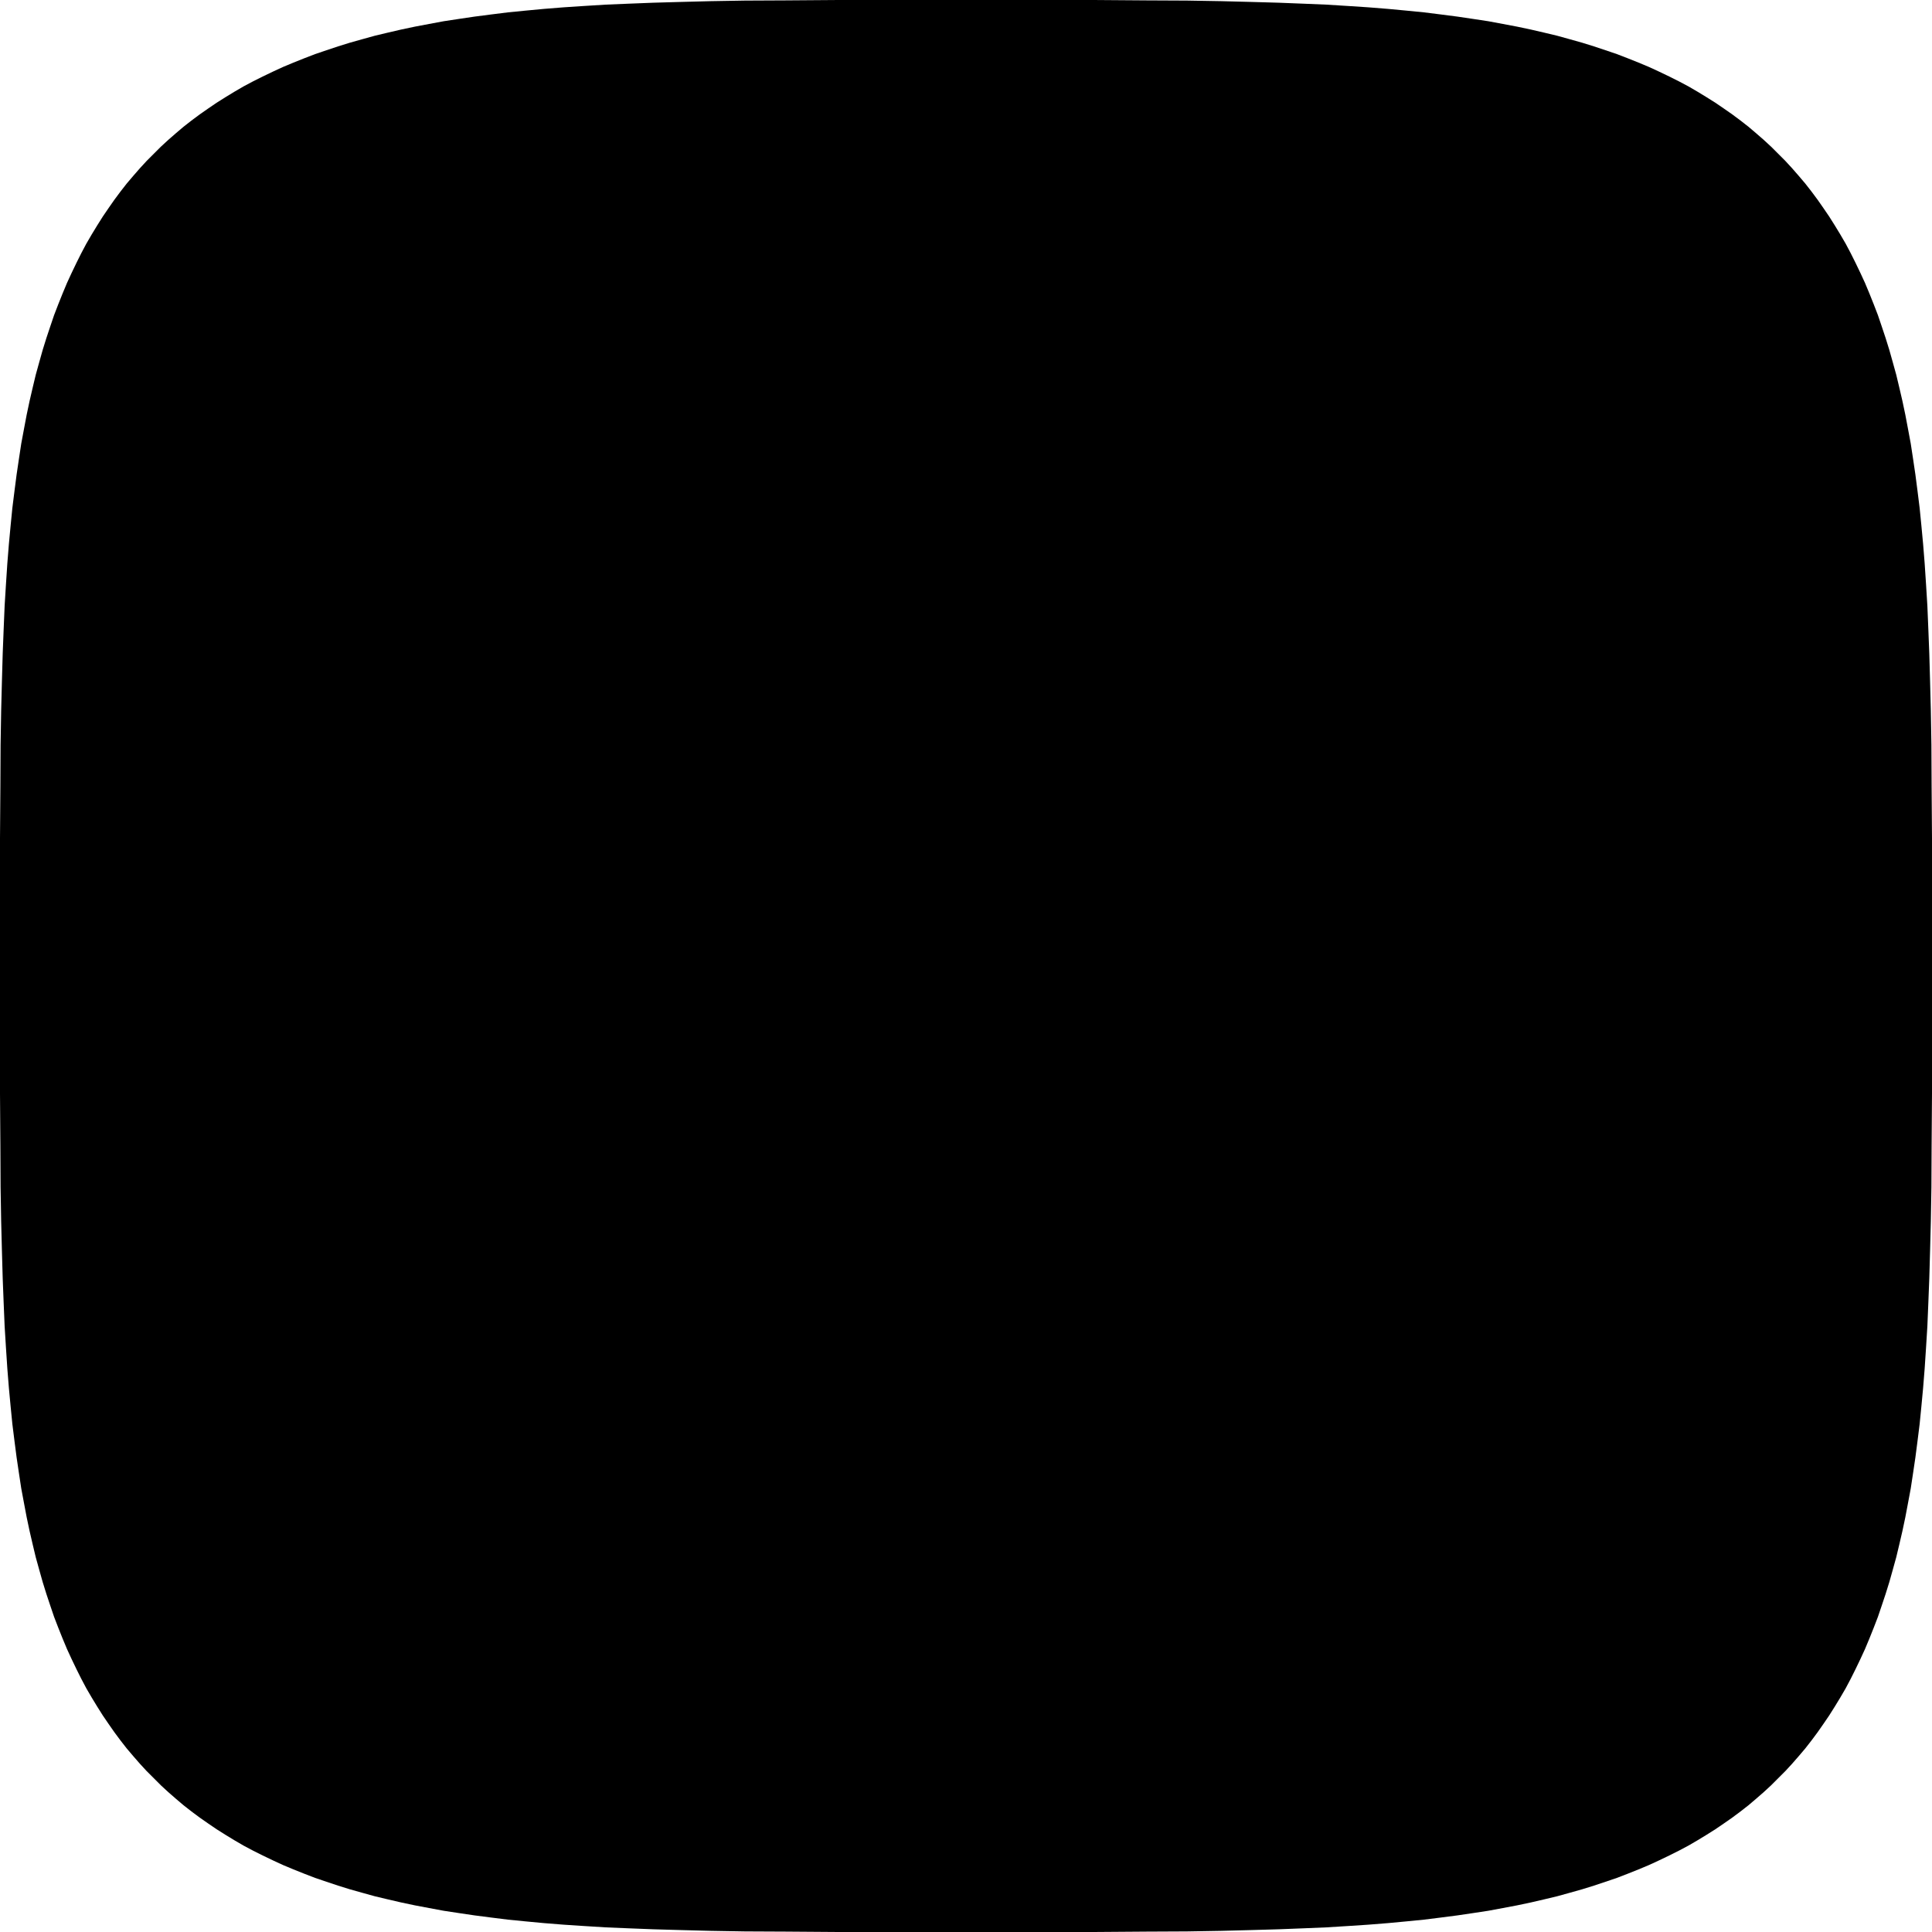
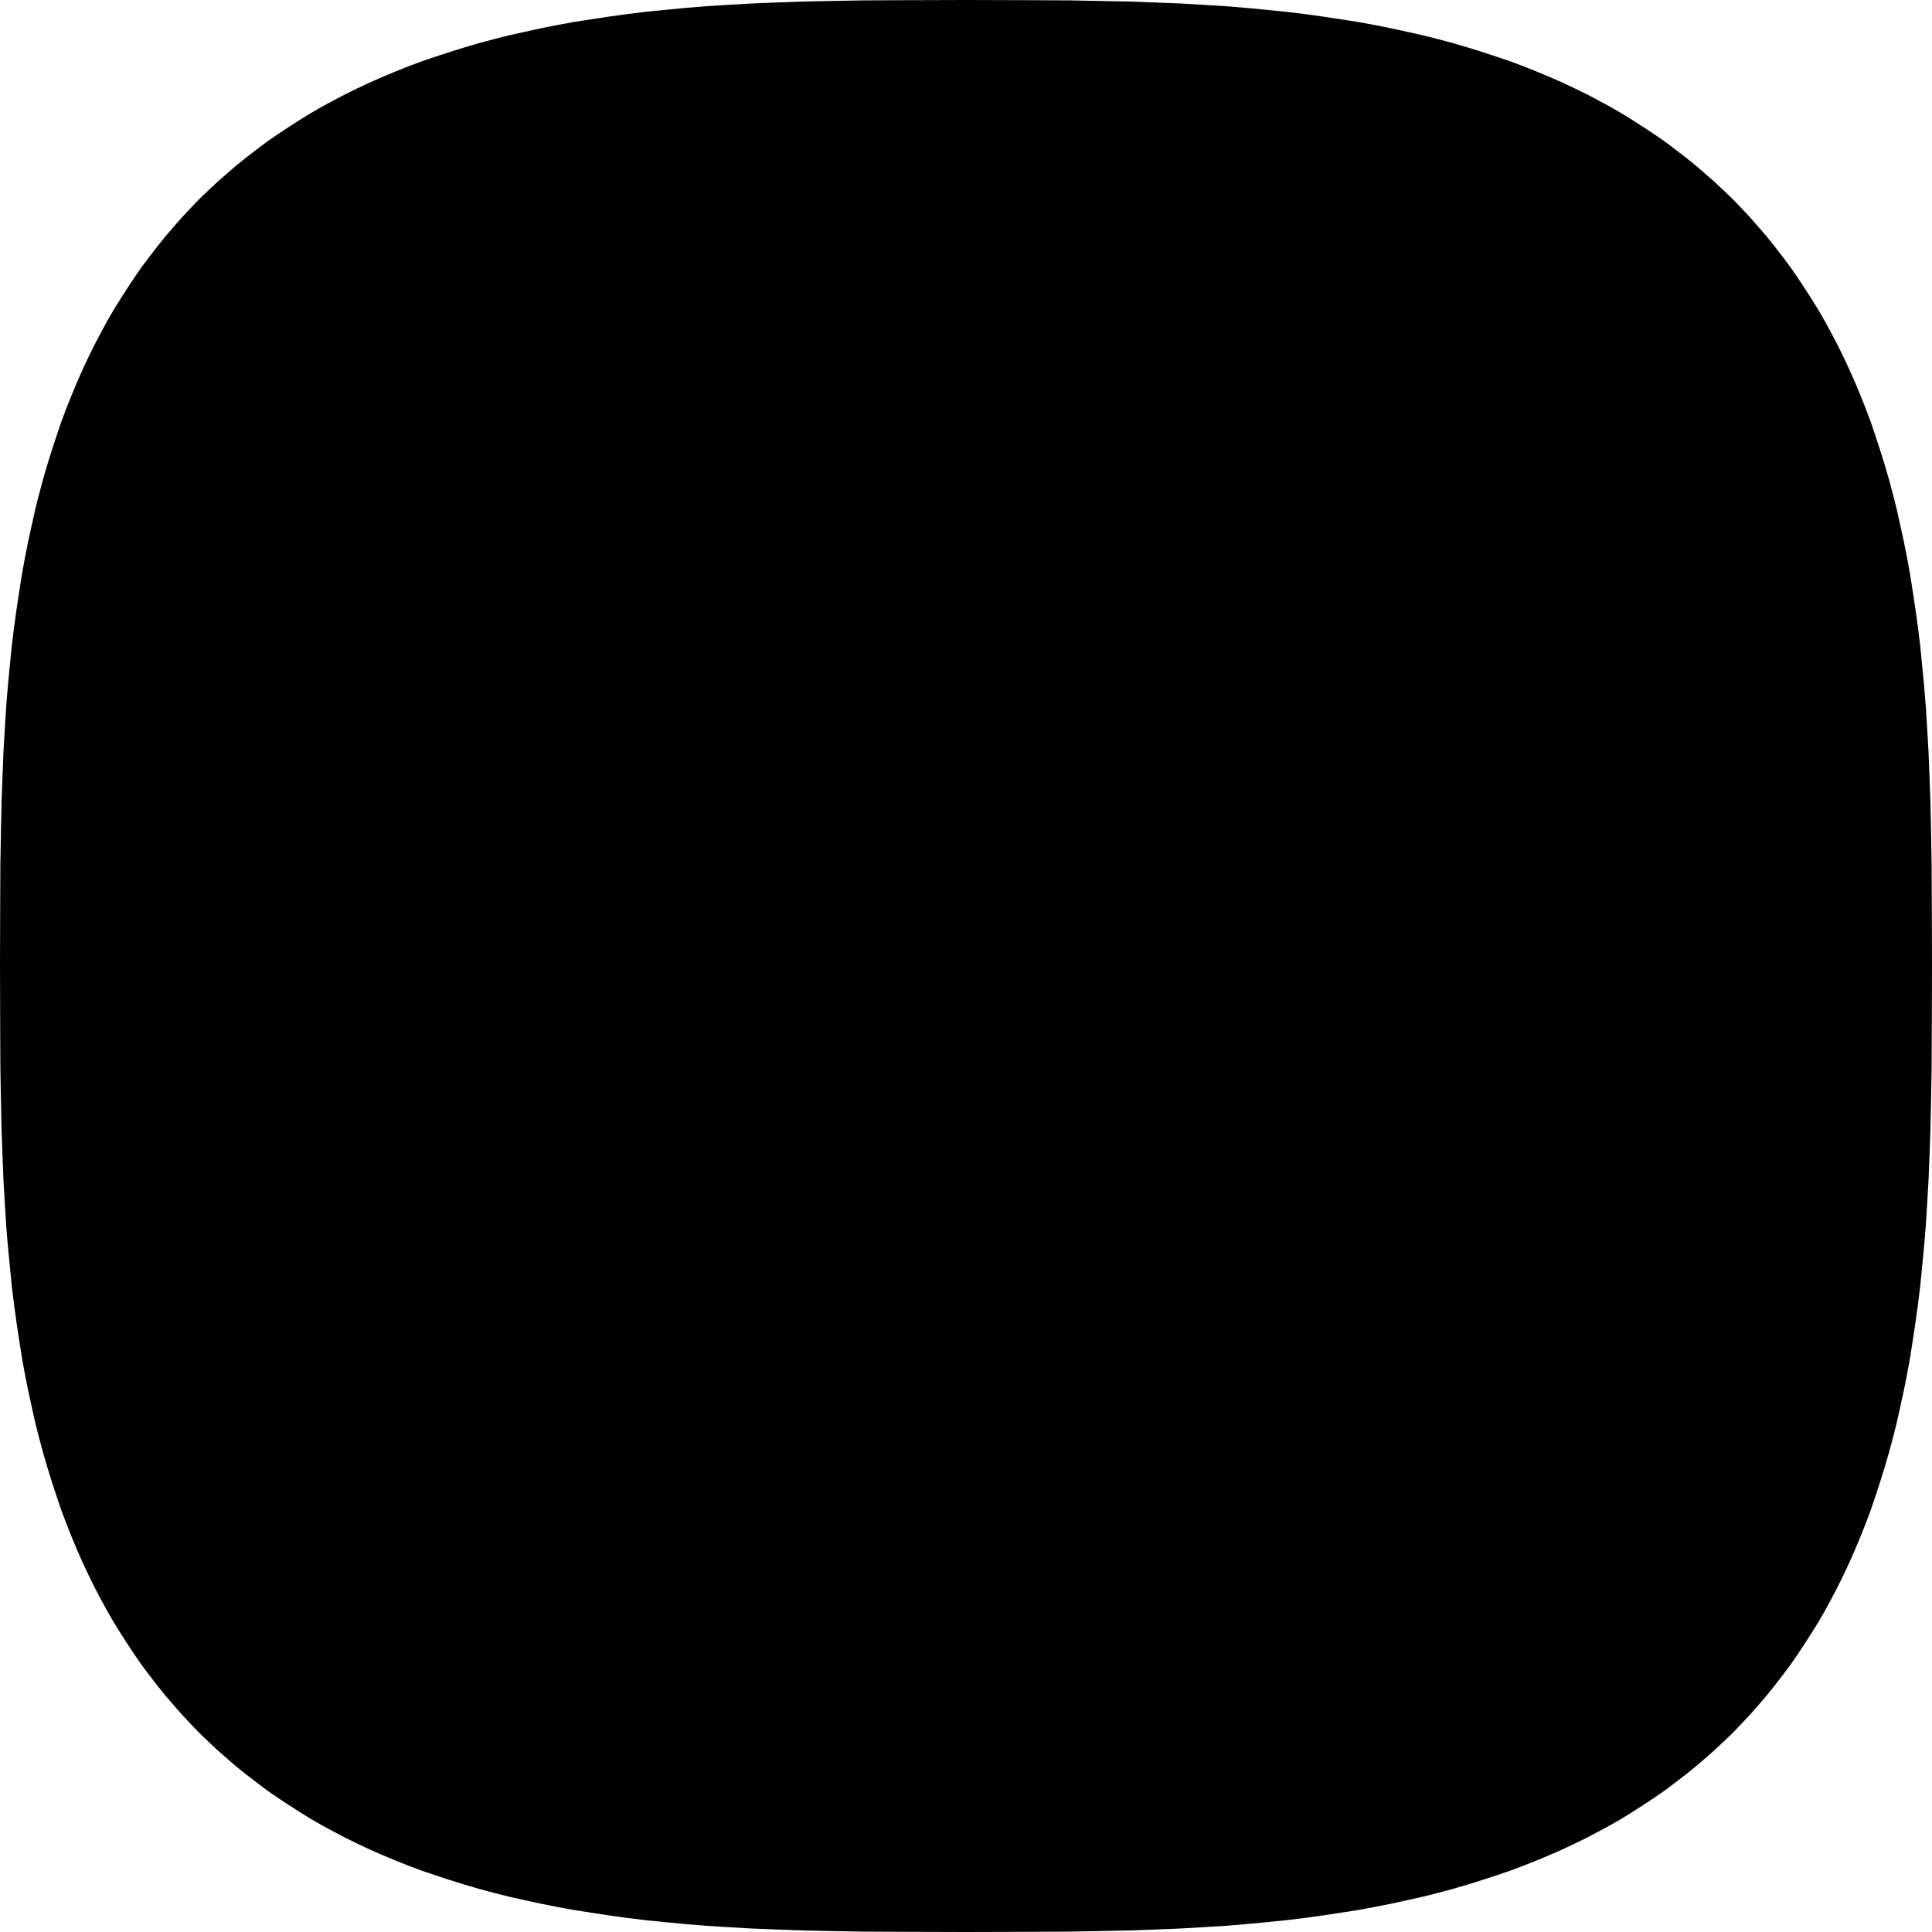
<svg xmlns="http://www.w3.org/2000/svg" viewBox="0 0 100 100">
-   <path d="M100.00 50.00 L100.00 56.61 L99.98 59.34 L99.97 61.44 L99.94 63.21 L99.90 64.76 L99.86 66.17 L99.81 67.45 L99.76 68.65 L99.69 69.78 L99.62 70.84 L99.54 71.84 L99.45 72.80 L99.36 73.71 L99.25 74.59 L99.14 75.44 L99.02 76.25 L98.90 77.04 L98.76 77.79 L98.62 78.53 L98.47 79.24 L98.31 79.93 L98.15 80.60 L97.97 81.25 L97.79 81.89 L97.60 82.50 L97.40 83.10 L97.20 83.69 L96.98 84.26 L96.76 84.81 L96.53 85.36 L96.29 85.88 L96.04 86.40 L95.79 86.90 L95.53 87.39 L95.25 87.87 L94.97 88.33 L94.68 88.79 L94.38 89.23 L94.08 89.66 L93.76 90.09 L93.44 90.50 L93.10 90.90 L92.76 91.29 L92.41 91.67 L92.04 92.04 L91.67 92.41 L91.29 92.76 L90.90 93.10 L90.50 93.44 L90.09 93.76 L89.66 94.08 L89.23 94.38 L88.79 94.68 L88.33 94.97 L87.87 95.25 L87.39 95.53 L86.90 95.79 L86.40 96.04 L85.88 96.29 L85.36 96.53 L84.81 96.76 L84.26 96.98 L83.69 97.20 L83.10 97.40 L82.50 97.60 L81.89 97.79 L81.25 97.97 L80.60 98.15 L79.93 98.31 L79.24 98.47 L78.53 98.62 L77.79 98.76 L77.04 98.90 L76.25 99.02 L75.44 99.14 L74.59 99.25 L73.71 99.36 L72.80 99.45 L71.84 99.54 L70.84 99.62 L69.78 99.69 L68.65 99.76 L67.45 99.81 L66.17 99.86 L64.76 99.90 L63.21 99.94 L61.44 99.97 L59.34 99.98 L56.61 100.00 L50.00 100.00 L43.39 100.00 L40.66 99.98 L38.56 99.97 L36.79 99.94 L35.24 99.90 L33.83 99.86 L32.55 99.81 L31.35 99.76 L30.22 99.69 L29.16 99.62 L28.16 99.54 L27.20 99.45 L26.29 99.36 L25.41 99.25 L24.56 99.14 L23.75 99.02 L22.96 98.90 L22.21 98.76 L21.47 98.62 L20.76 98.47 L20.07 98.31 L19.40 98.15 L18.75 97.97 L18.11 97.79 L17.50 97.60 L16.90 97.40 L16.31 97.20 L15.74 96.98 L15.19 96.76 L14.64 96.53 L14.12 96.29 L13.60 96.04 L13.10 95.79 L12.61 95.53 L12.13 95.25 L11.67 94.97 L11.21 94.68 L10.77 94.38 L10.34 94.08 L9.91 93.76 L9.50 93.44 L9.10 93.10 L8.71 92.76 L8.33 92.41 L7.96 92.04 L7.59 91.67 L7.24 91.29 L6.90 90.90 L6.56 90.50 L6.24 90.09 L5.92 89.66 L5.62 89.23 L5.32 88.79 L5.03 88.33 L4.75 87.87 L4.47 87.39 L4.21 86.90 L3.96 86.40 L3.71 85.88 L3.47 85.36 L3.24 84.81 L3.02 84.26 L2.80 83.69 L2.60 83.10 L2.40 82.50 L2.21 81.89 L2.03 81.25 L1.85 80.60 L1.69 79.93 L1.53 79.24 L1.38 78.53 L1.24 77.79 L1.10 77.04 L0.98 76.25 L0.86 75.44 L0.75 74.59 L0.64 73.71 L0.55 72.80 L0.46 71.84 L0.38 70.84 L0.31 69.78 L0.24 68.65 L0.19 67.45 L0.14 66.17 L0.10 64.76 L0.06 63.21 L0.03 61.44 L0.02 59.34 L0.00 56.61 L0.00 50.00 L0.00 43.39 L0.02 40.66 L0.03 38.56 L0.06 36.79 L0.10 35.24 L0.14 33.83 L0.19 32.55 L0.24 31.35 L0.31 30.22 L0.38 29.16 L0.46 28.16 L0.55 27.20 L0.64 26.29 L0.75 25.41 L0.86 24.56 L0.98 23.75 L1.10 22.96 L1.24 22.21 L1.38 21.47 L1.53 20.76 L1.69 20.07 L1.85 19.40 L2.03 18.75 L2.21 18.11 L2.40 17.50 L2.60 16.90 L2.80 16.31 L3.02 15.74 L3.24 15.19 L3.47 14.64 L3.71 14.12 L3.96 13.60 L4.21 13.10 L4.47 12.61 L4.75 12.13 L5.03 11.67 L5.32 11.21 L5.62 10.77 L5.92 10.34 L6.24 9.91 L6.56 9.50 L6.90 9.10 L7.24 8.71 L7.59 8.33 L7.96 7.96 L8.33 7.59 L8.71 7.24 L9.10 6.90 L9.50 6.56 L9.91 6.24 L10.34 5.92 L10.77 5.62 L11.21 5.32 L11.67 5.03 L12.13 4.75 L12.61 4.47 L13.10 4.21 L13.60 3.96 L14.12 3.71 L14.64 3.47 L15.19 3.24 L15.74 3.02 L16.31 2.80 L16.90 2.60 L17.50 2.40 L18.11 2.21 L18.75 2.03 L19.40 1.85 L20.07 1.69 L20.76 1.53 L21.47 1.38 L22.21 1.24 L22.96 1.10 L23.75 0.98 L24.56 0.86 L25.41 0.75 L26.29 0.64 L27.20 0.55 L28.16 0.46 L29.16 0.38 L30.22 0.31 L31.35 0.24 L32.55 0.19 L33.83 0.14 L35.24 0.10 L36.79 0.06 L38.56 0.03 L40.66 0.02 L43.39 0.00 L50.00 0.00 L56.61 0.00 L59.34 0.02 L61.44 0.03 L63.21 0.06 L64.76 0.10 L66.17 0.14 L67.45 0.19 L68.65 0.24 L69.78 0.31 L70.84 0.38 L71.84 0.46 L72.80 0.55 L73.71 0.64 L74.59 0.75 L75.44 0.86 L76.25 0.98 L77.04 1.10 L77.79 1.24 L78.53 1.38 L79.24 1.53 L79.93 1.69 L80.60 1.85 L81.25 2.03 L81.89 2.21 L82.50 2.40 L83.10 2.60 L83.69 2.80 L84.26 3.02 L84.81 3.24 L85.36 3.47 L85.88 3.71 L86.40 3.96 L86.90 4.21 L87.39 4.47 L87.87 4.75 L88.33 5.03 L88.79 5.32 L89.23 5.62 L89.66 5.92 L90.09 6.24 L90.50 6.56 L90.90 6.90 L91.29 7.24 L91.67 7.59 L92.04 7.96 L92.41 8.33 L92.76 8.71 L93.10 9.10 L93.44 9.50 L93.76 9.91 L94.08 10.34 L94.38 10.77 L94.68 11.21 L94.97 11.67 L95.25 12.13 L95.53 12.61 L95.79 13.10 L96.04 13.60 L96.29 14.12 L96.53 14.64 L96.76 15.19 L96.98 15.74 L97.20 16.31 L97.40 16.90 L97.60 17.50 L97.79 18.11 L97.97 18.75 L98.15 19.40 L98.31 20.07 L98.47 20.76 L98.62 21.47 L98.76 22.21 L98.90 22.96 L99.02 23.75 L99.14 24.56 L99.25 25.41 L99.36 26.29 L99.45 27.20 L99.54 28.16 L99.62 29.16 L99.69 30.22 L99.76 31.35 L99.81 32.55 L99.86 33.83 L99.90 35.24 L99.94 36.79 L99.97 38.56 L99.98 40.66 L100.00 43.39 Z" />
+   <path d="M100.00 50.00 L99.99 53.36 L99.98 55.34 L99.95 57.00 L99.92 58.47 L99.87 59.83 L99.82 61.09 L99.75 62.29 L99.68 63.43 L99.59 64.52 L99.49 65.56 L99.39 66.57 L99.27 67.55 L99.14 68.49 L99.00 69.41 L98.86 70.31 L98.70 71.18 L98.53 72.03 L98.35 72.85 L98.17 73.66 L97.97 74.45 L97.76 75.23 L97.54 75.98 L97.31 76.72 L97.07 77.45 L96.83 78.16 L96.57 78.85 L96.30 79.53 L96.02 80.20 L95.73 80.86 L95.43 81.50 L95.12 82.13 L94.80 82.74 L94.47 83.35 L94.13 83.94 L93.77 84.52 L93.41 85.08 L93.04 85.64 L92.66 86.19 L92.26 86.72 L91.86 87.24 L91.45 87.75 L91.02 88.25 L90.59 88.74 L90.14 89.22 L89.69 89.69 L89.22 90.14 L88.74 90.59 L88.25 91.02 L87.75 91.45 L87.24 91.86 L86.72 92.26 L86.19 92.66 L85.64 93.04 L85.08 93.41 L84.52 93.77 L83.94 94.13 L83.35 94.47 L82.74 94.80 L82.13 95.12 L81.50 95.43 L80.86 95.73 L80.20 96.02 L79.53 96.30 L78.85 96.57 L78.16 96.83 L77.45 97.07 L76.72 97.31 L75.98 97.54 L75.23 97.76 L74.45 97.97 L73.66 98.17 L72.85 98.35 L72.03 98.53 L71.18 98.70 L70.31 98.86 L69.41 99.00 L68.49 99.14 L67.55 99.27 L66.57 99.39 L65.56 99.49 L64.52 99.59 L63.43 99.68 L62.29 99.75 L61.09 99.82 L59.83 99.87 L58.47 99.92 L57.00 99.95 L55.34 99.98 L53.36 99.99 L50.00 100.00 L46.64 99.99 L44.66 99.98 L43.00 99.95 L41.53 99.92 L40.17 99.87 L38.91 99.82 L37.71 99.75 L36.57 99.68 L35.48 99.59 L34.44 99.49 L33.43 99.39 L32.45 99.27 L31.51 99.14 L30.59 99.00 L29.69 98.86 L28.82 98.70 L27.97 98.53 L27.15 98.35 L26.34 98.17 L25.55 97.97 L24.77 97.76 L24.02 97.54 L23.28 97.31 L22.55 97.07 L21.84 96.83 L21.15 96.57 L20.47 96.30 L19.80 96.02 L19.14 95.73 L18.50 95.43 L17.87 95.12 L17.26 94.80 L16.65 94.47 L16.06 94.13 L15.48 93.77 L14.92 93.41 L14.36 93.04 L13.81 92.66 L13.28 92.26 L12.76 91.86 L12.25 91.45 L11.75 91.02 L11.26 90.59 L10.78 90.14 L10.31 89.69 L9.86 89.22 L9.41 88.74 L8.98 88.25 L8.55 87.75 L8.14 87.24 L7.74 86.72 L7.34 86.19 L6.96 85.64 L6.59 85.08 L6.23 84.52 L5.87 83.94 L5.53 83.35 L5.20 82.74 L4.88 82.13 L4.57 81.50 L4.27 80.86 L3.98 80.20 L3.70 79.53 L3.43 78.85 L3.17 78.16 L2.93 77.45 L2.69 76.72 L2.46 75.98 L2.24 75.23 L2.03 74.45 L1.83 73.66 L1.65 72.85 L1.47 72.03 L1.30 71.18 L1.14 70.31 L1.00 69.41 L0.86 68.49 L0.73 67.55 L0.61 66.57 L0.51 65.56 L0.41 64.52 L0.32 63.43 L0.25 62.29 L0.18 61.09 L0.13 59.83 L0.08 58.47 L0.05 57.00 L0.02 55.34 L0.01 53.36 L0.00 50.00 L0.01 46.64 L0.02 44.66 L0.05 43.00 L0.08 41.53 L0.13 40.17 L0.18 38.91 L0.25 37.71 L0.32 36.57 L0.41 35.48 L0.51 34.44 L0.61 33.43 L0.73 32.45 L0.86 31.51 L1.00 30.59 L1.14 29.69 L1.30 28.82 L1.47 27.97 L1.65 27.15 L1.83 26.34 L2.03 25.55 L2.24 24.77 L2.46 24.02 L2.69 23.28 L2.93 22.55 L3.17 21.84 L3.43 21.15 L3.70 20.47 L3.98 19.80 L4.27 19.14 L4.57 18.50 L4.88 17.87 L5.20 17.26 L5.53 16.65 L5.87 16.06 L6.23 15.48 L6.59 14.92 L6.96 14.36 L7.34 13.81 L7.74 13.28 L8.14 12.76 L8.55 12.25 L8.98 11.75 L9.41 11.26 L9.86 10.78 L10.31 10.31 L10.78 9.86 L11.26 9.41 L11.75 8.98 L12.25 8.55 L12.76 8.14 L13.28 7.74 L13.81 7.34 L14.36 6.96 L14.92 6.59 L15.48 6.23 L16.06 5.87 L16.65 5.53 L17.26 5.20 L17.87 4.88 L18.50 4.57 L19.14 4.27 L19.80 3.98 L20.47 3.70 L21.15 3.43 L21.84 3.17 L22.55 2.93 L23.28 2.69 L24.02 2.46 L24.77 2.24 L25.55 2.03 L26.34 1.83 L27.15 1.65 L27.97 1.47 L28.82 1.30 L29.69 1.14 L30.59 1.00 L31.51 0.86 L32.45 0.73 L33.43 0.61 L34.44 0.51 L35.48 0.41 L36.57 0.32 L37.71 0.25 L38.91 0.18 L40.17 0.13 L41.53 0.08 L43.00 0.05 L44.66 0.02 L46.64 0.01 L50.00 0.00 L53.36 0.01 L55.34 0.02 L57.00 0.05 L58.47 0.08 L59.83 0.13 L61.09 0.18 L62.29 0.25 L63.43 0.32 L64.52 0.41 L65.56 0.51 L66.57 0.61 L67.55 0.73 L68.49 0.86 L69.41 1.00 L70.31 1.14 L71.18 1.30 L72.03 1.47 L72.85 1.65 L73.66 1.83 L74.45 2.03 L75.23 2.24 L75.98 2.46 L76.72 2.69 L77.45 2.93 L78.16 3.17 L78.85 3.43 L79.53 3.70 L80.20 3.98 L80.86 4.27 L81.50 4.57 L82.13 4.88 L82.74 5.20 L83.35 5.53 L83.94 5.87 L84.52 6.23 L85.08 6.59 L85.64 6.96 L86.19 7.34 L86.72 7.74 L87.24 8.14 L87.75 8.55 L88.25 8.98 L88.74 9.41 L89.22 9.86 L89.69 10.31 L90.14 10.78 L90.59 11.26 L91.02 11.75 L91.45 12.25 L91.86 12.76 L92.26 13.28 L92.66 13.81 L93.04 14.36 L93.41 14.92 L93.77 15.48 L94.13 16.06 L94.47 16.65 L94.80 17.26 L95.12 17.87 L95.43 18.50 L95.73 19.14 L96.02 19.80 L96.30 20.47 L96.57 21.15 L96.83 21.84 L97.07 22.55 L97.31 23.28 L97.54 24.02 L97.76 24.77 L97.97 25.55 L98.17 26.34 L98.35 27.15 L98.53 27.97 L98.70 28.82 L98.86 29.69 L99.00 30.59 L99.14 31.51 L99.27 32.45 L99.39 33.43 L99.49 34.44 L99.59 35.48 L99.68 36.57 L99.75 37.71 L99.82 38.91 L99.87 40.17 L99.92 41.53 L99.95 43.00 L99.98 44.66 L99.99 46.64 Z" />
</svg>
